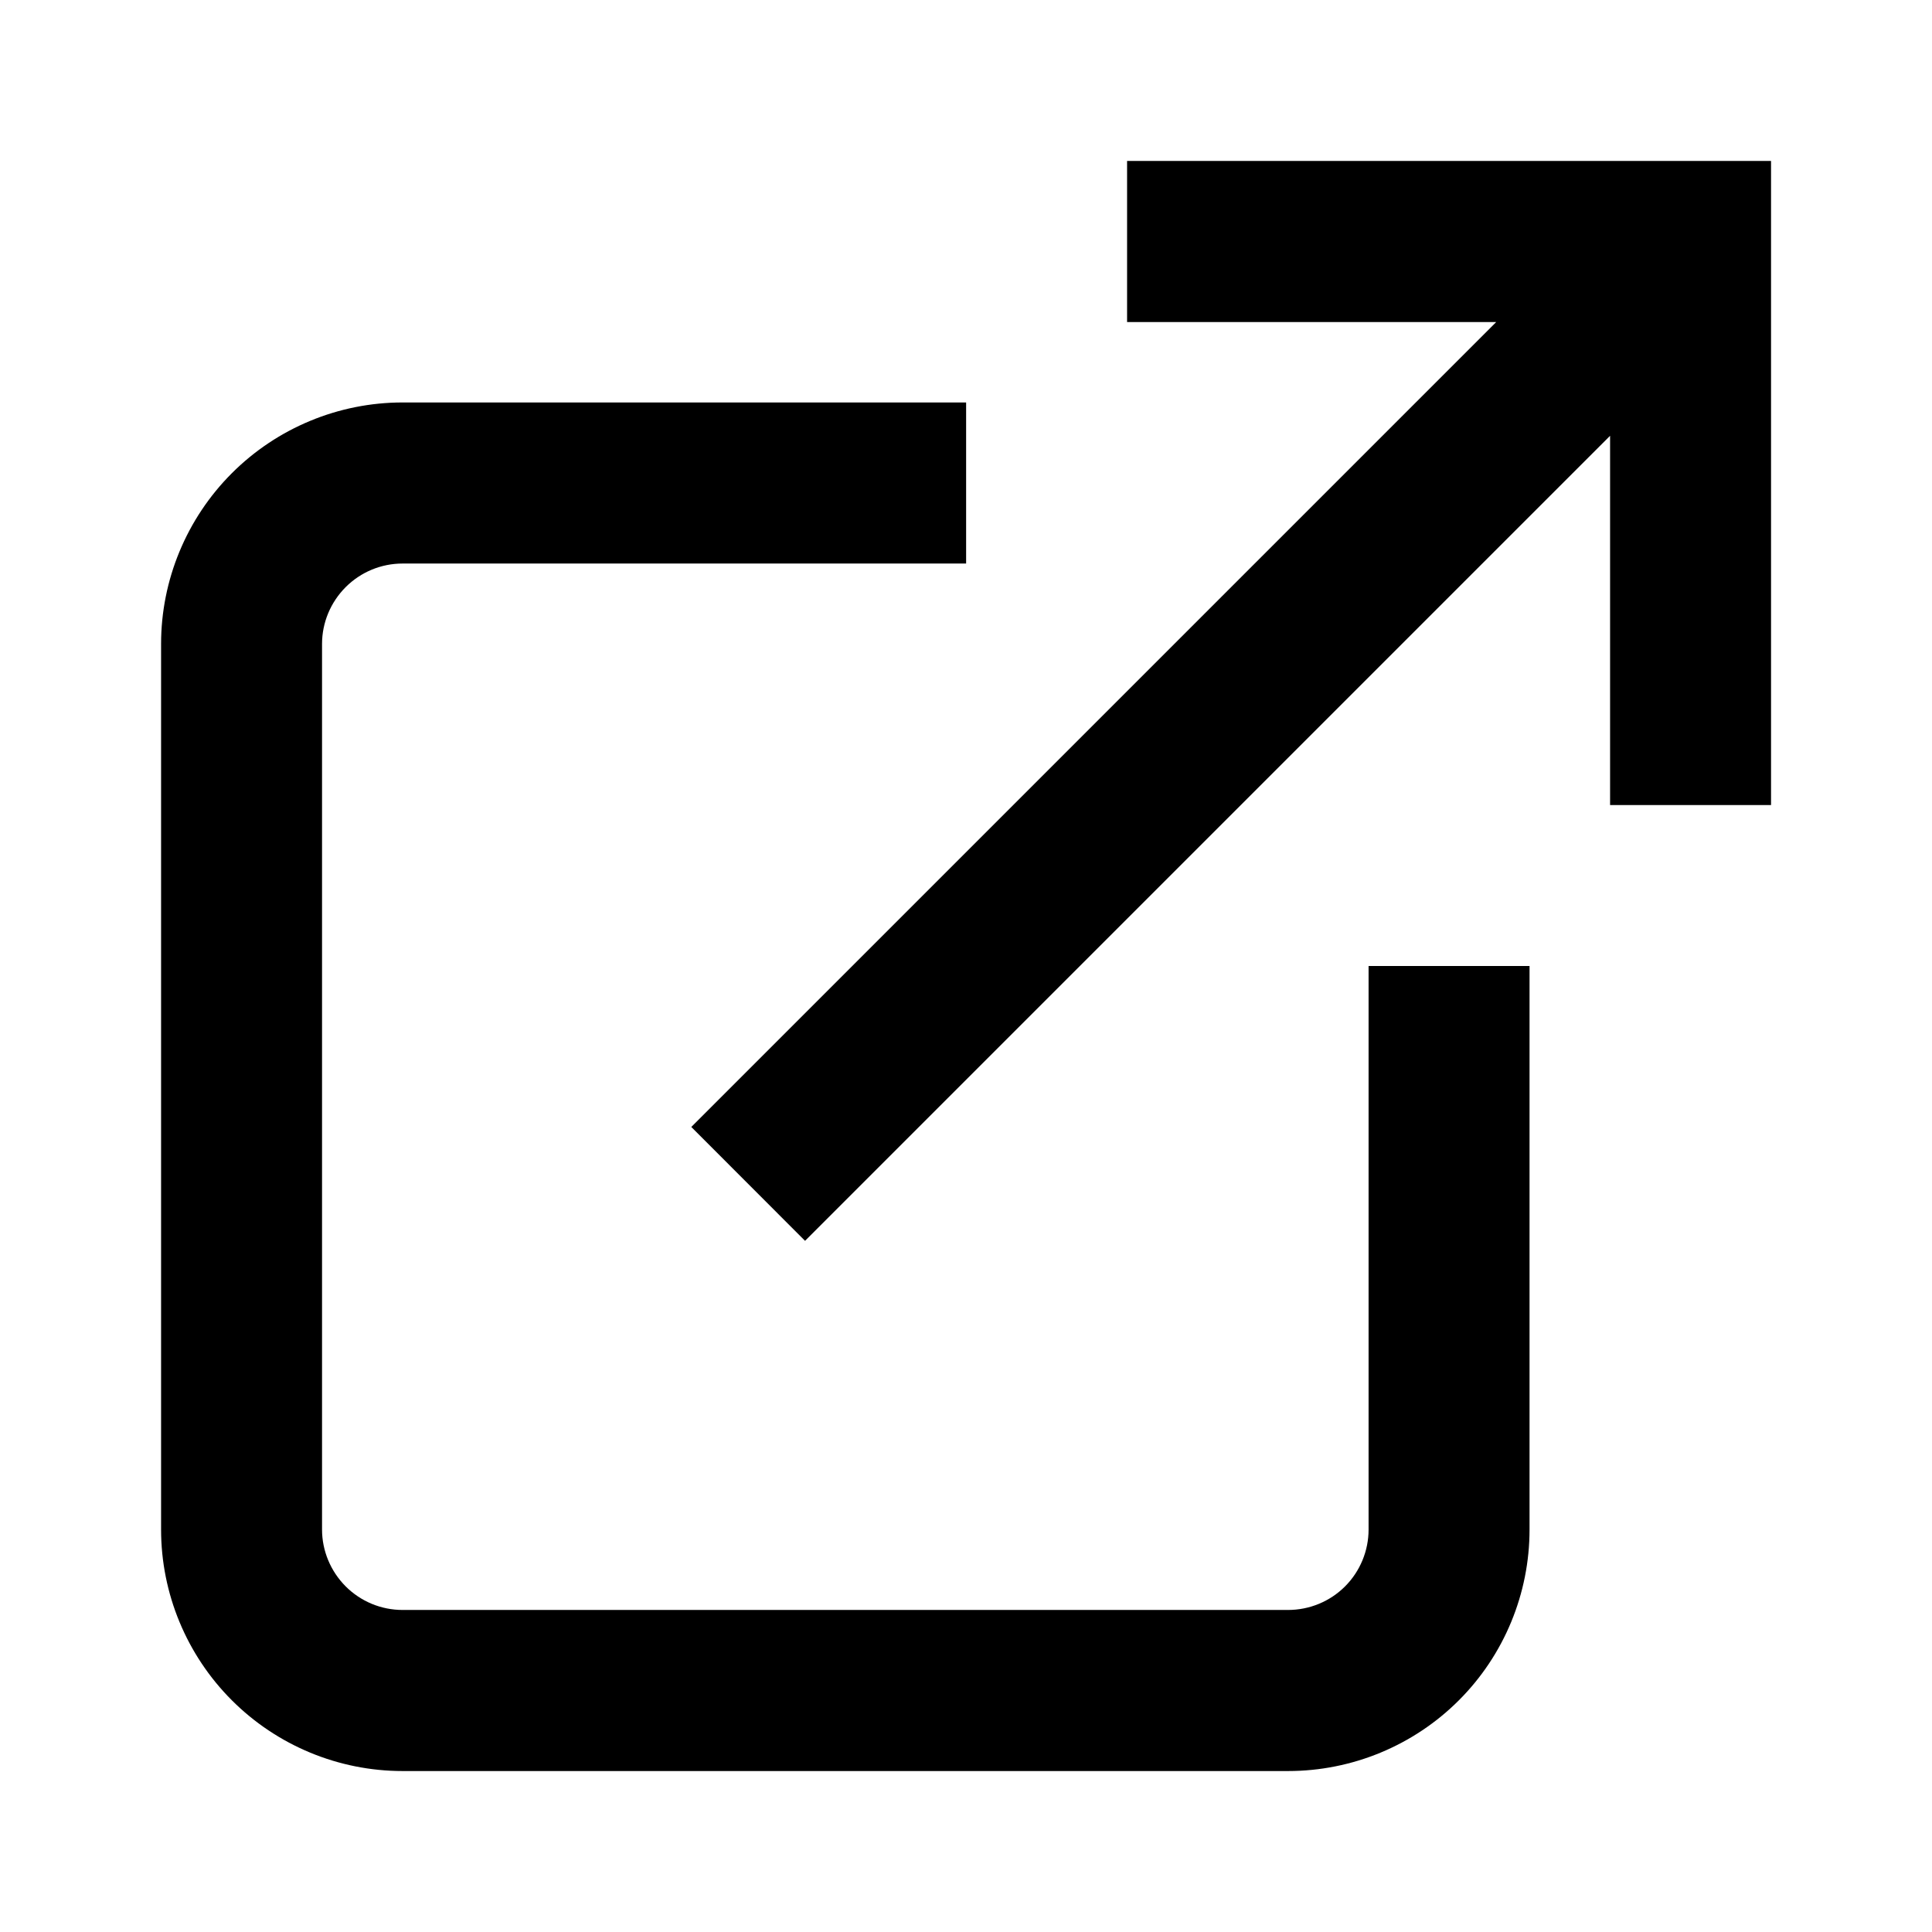
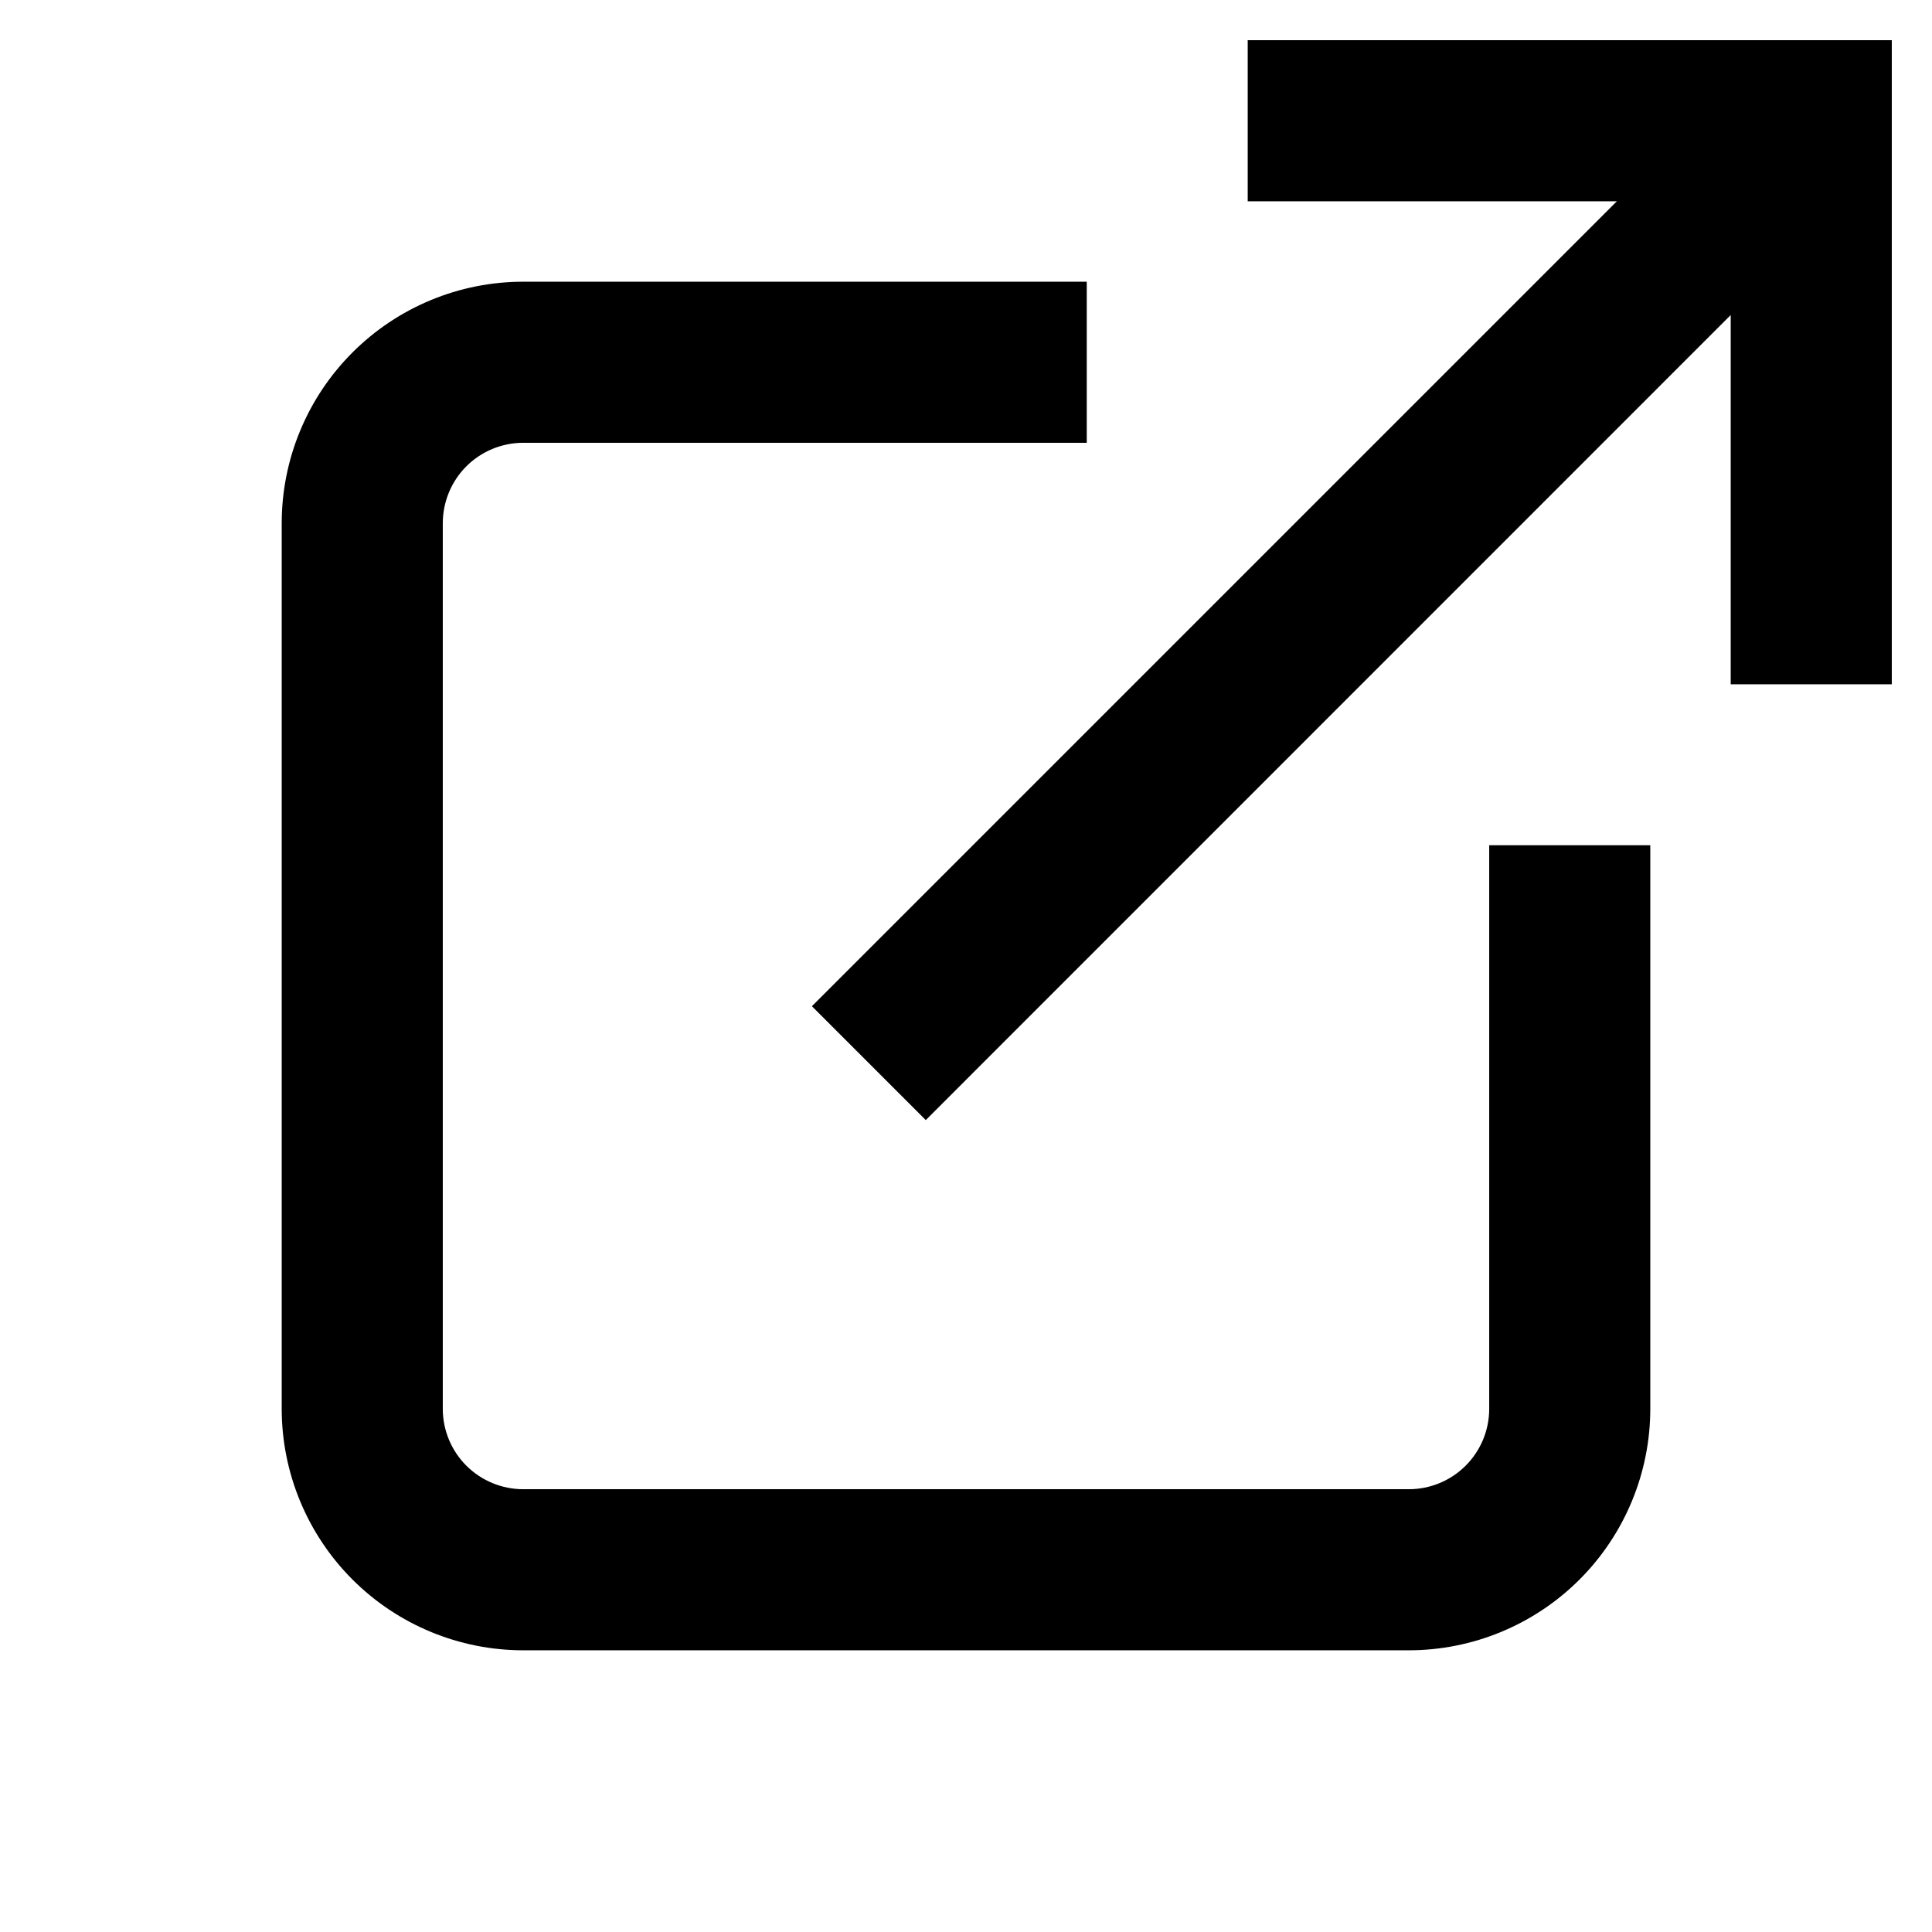
<svg xmlns="http://www.w3.org/2000/svg" width="16" height="16" viewBox="0 0 16 16" fill="none">
-   <path fill-rule="evenodd" clip-rule="evenodd" d="M9.334 1.333H14.667V6.667H13.334V3.609L6.667 10.276L5.725 9.333L12.391 2.667H9.334V1.333ZM3.334 4.667C3.157 4.667 2.988 4.737 2.863 4.862C2.738 4.987 2.667 5.156 2.667 5.333V12.667C2.667 12.843 2.738 13.013 2.863 13.138C2.988 13.263 3.157 13.333 3.334 13.333H10.667C10.844 13.333 11.014 13.263 11.139 13.138C11.264 13.013 11.334 12.843 11.334 12.667V8H12.667V12.667C12.667 13.197 12.457 13.706 12.082 14.081C11.707 14.456 11.198 14.667 10.667 14.667H3.334C2.804 14.667 2.295 14.456 1.92 14.081C1.545 13.706 1.334 13.197 1.334 12.667V5.333C1.334 4.803 1.545 4.294 1.92 3.919C2.295 3.544 2.804 3.333 3.334 3.333H8.001V4.667H3.334Z" fill="currentColor" />
+   <path fill-rule="evenodd" clip-rule="evenodd" d="M10.333 0.333H15.667V5.667H14.333V2.609L7.667 9.276L6.724 8.333L13.39 1.667H10.333V0.333ZM4.333 3.667C4.157 3.667 3.987 3.737 3.862 3.862C3.737 3.987 3.667 4.157 3.667 4.333V11.667C3.667 11.844 3.737 12.013 3.862 12.138C3.987 12.263 4.157 12.333 4.333 12.333H11.667C11.844 12.333 12.013 12.263 12.138 12.138C12.263 12.013 12.333 11.844 12.333 11.667V7H13.667V11.667C13.667 12.197 13.456 12.706 13.081 13.081C12.706 13.456 12.197 13.667 11.667 13.667H4.333C3.803 13.667 3.294 13.456 2.919 13.081C2.544 12.706 2.333 12.197 2.333 11.667V4.333C2.333 3.803 2.544 3.294 2.919 2.919C3.294 2.544 3.803 2.333 4.333 2.333H9V3.667H4.333Z" fill="currentColor" />
</svg>
